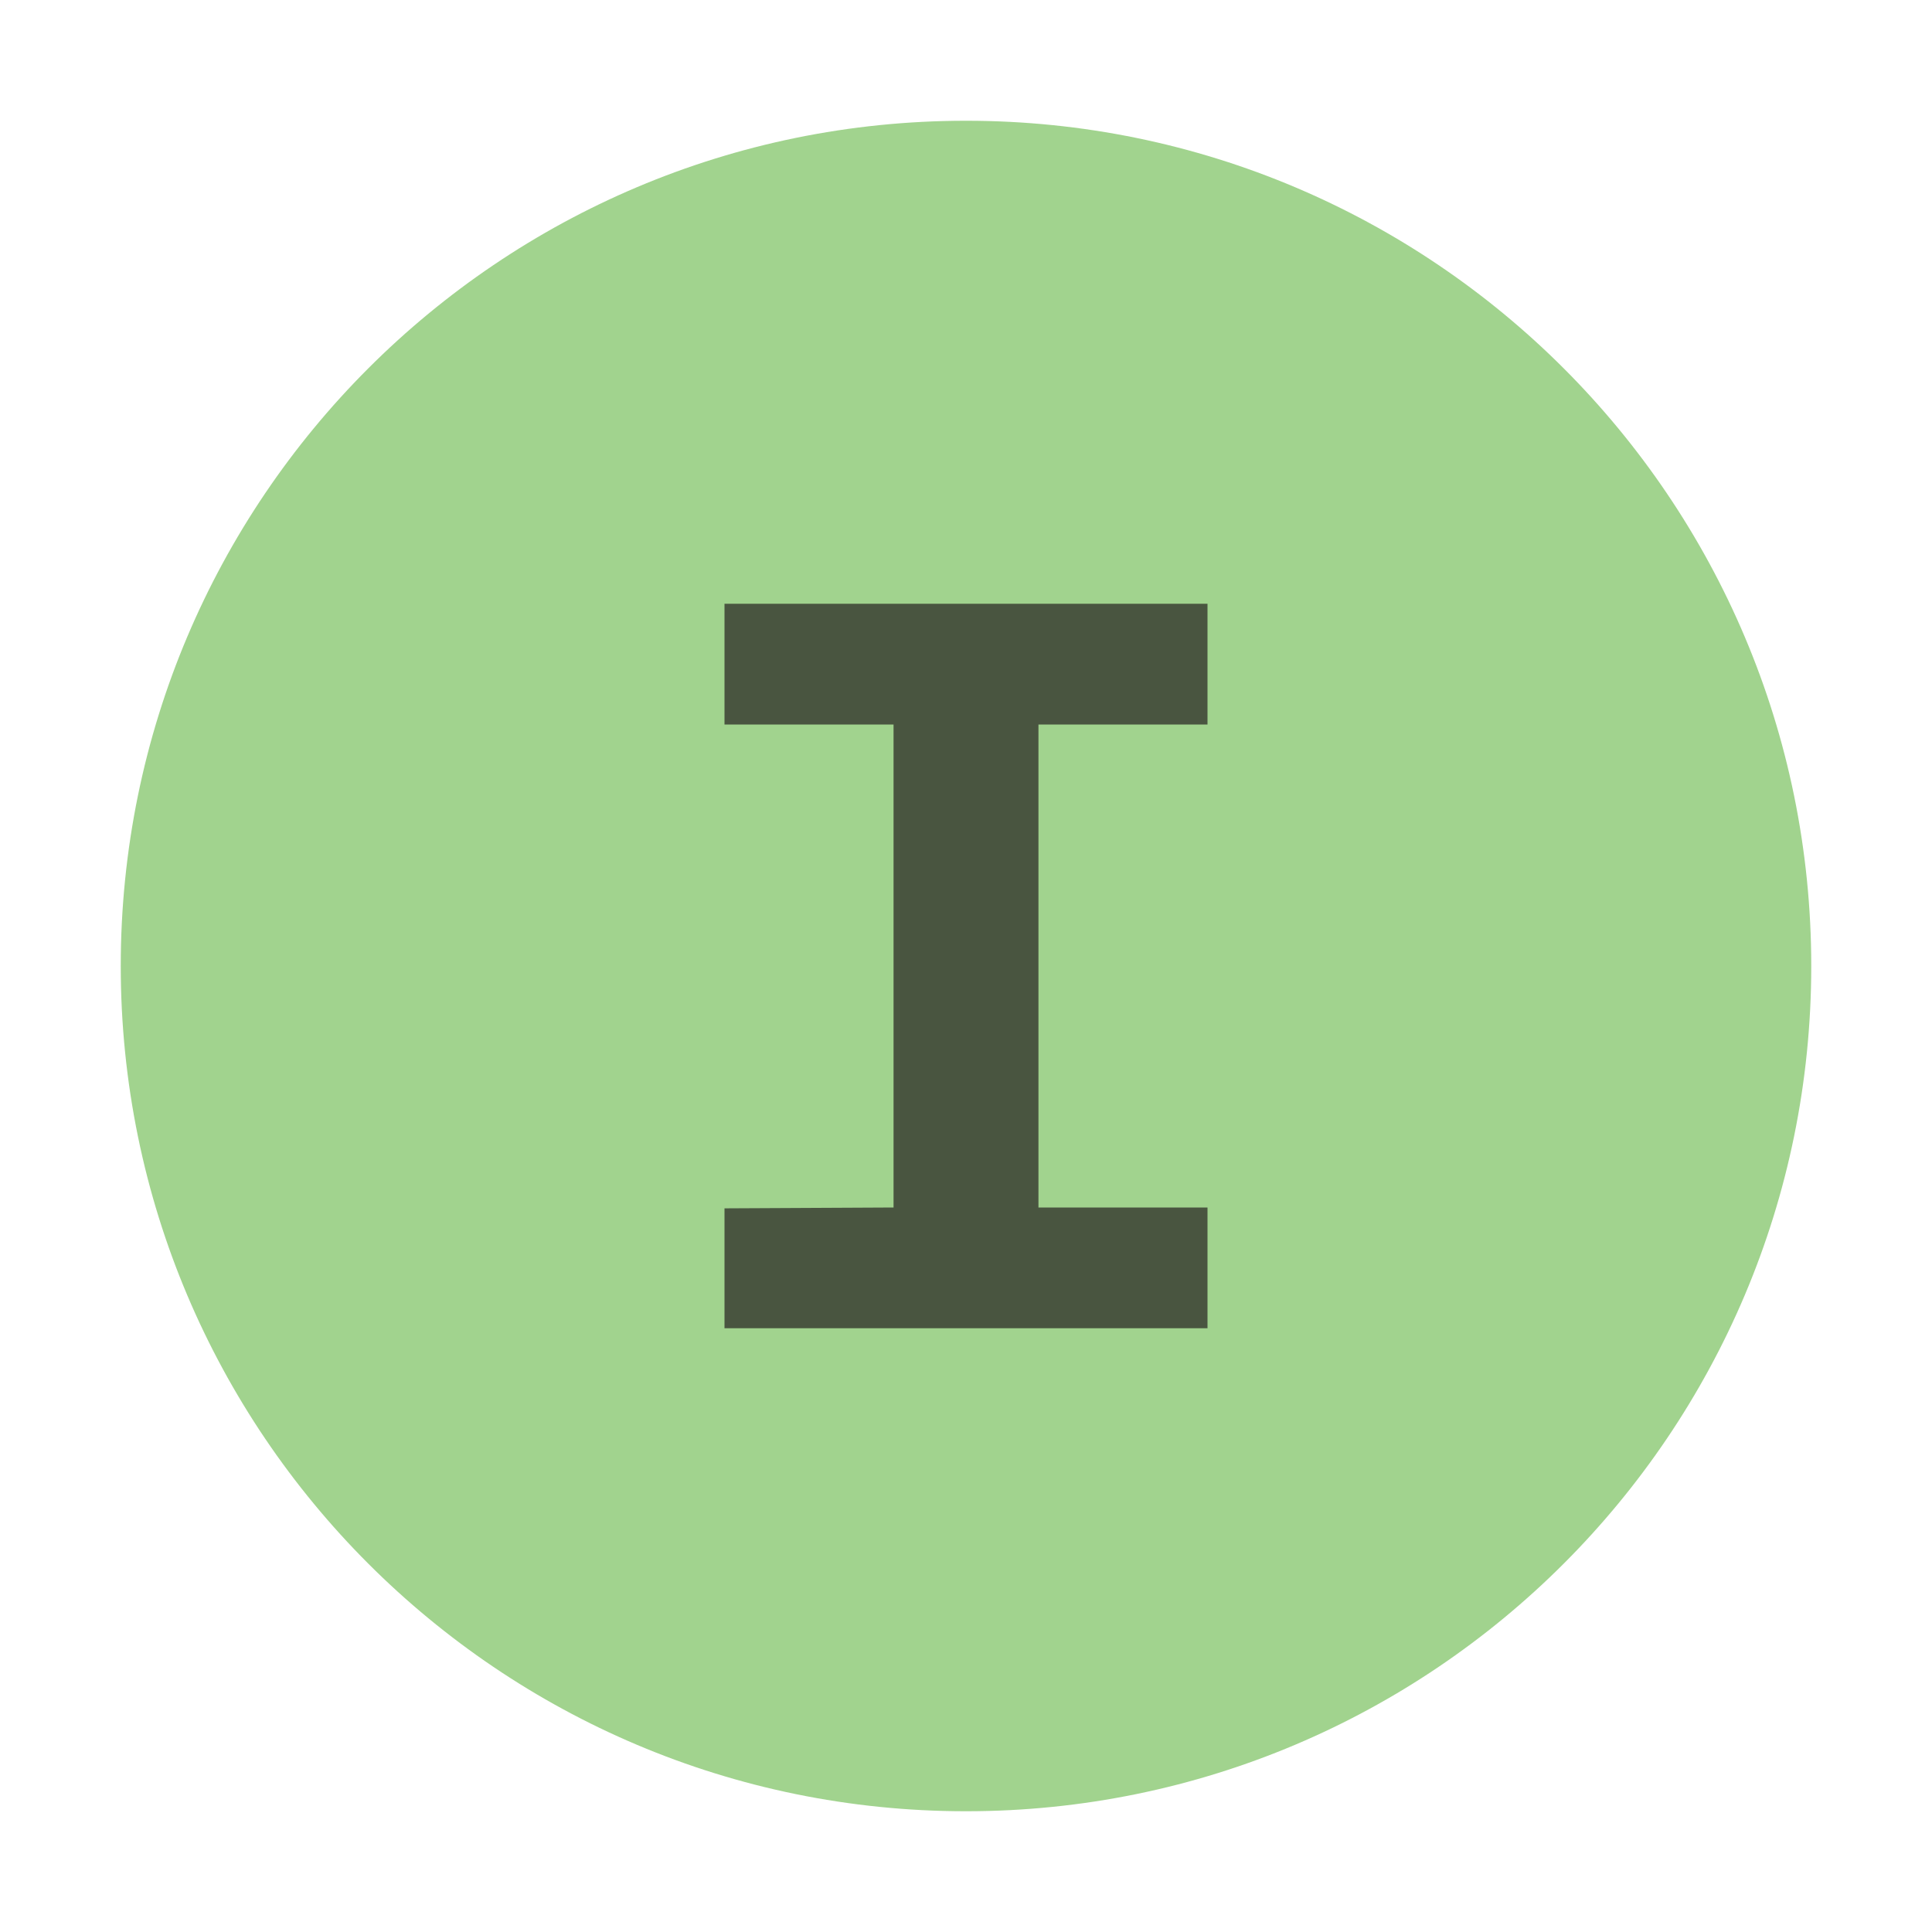
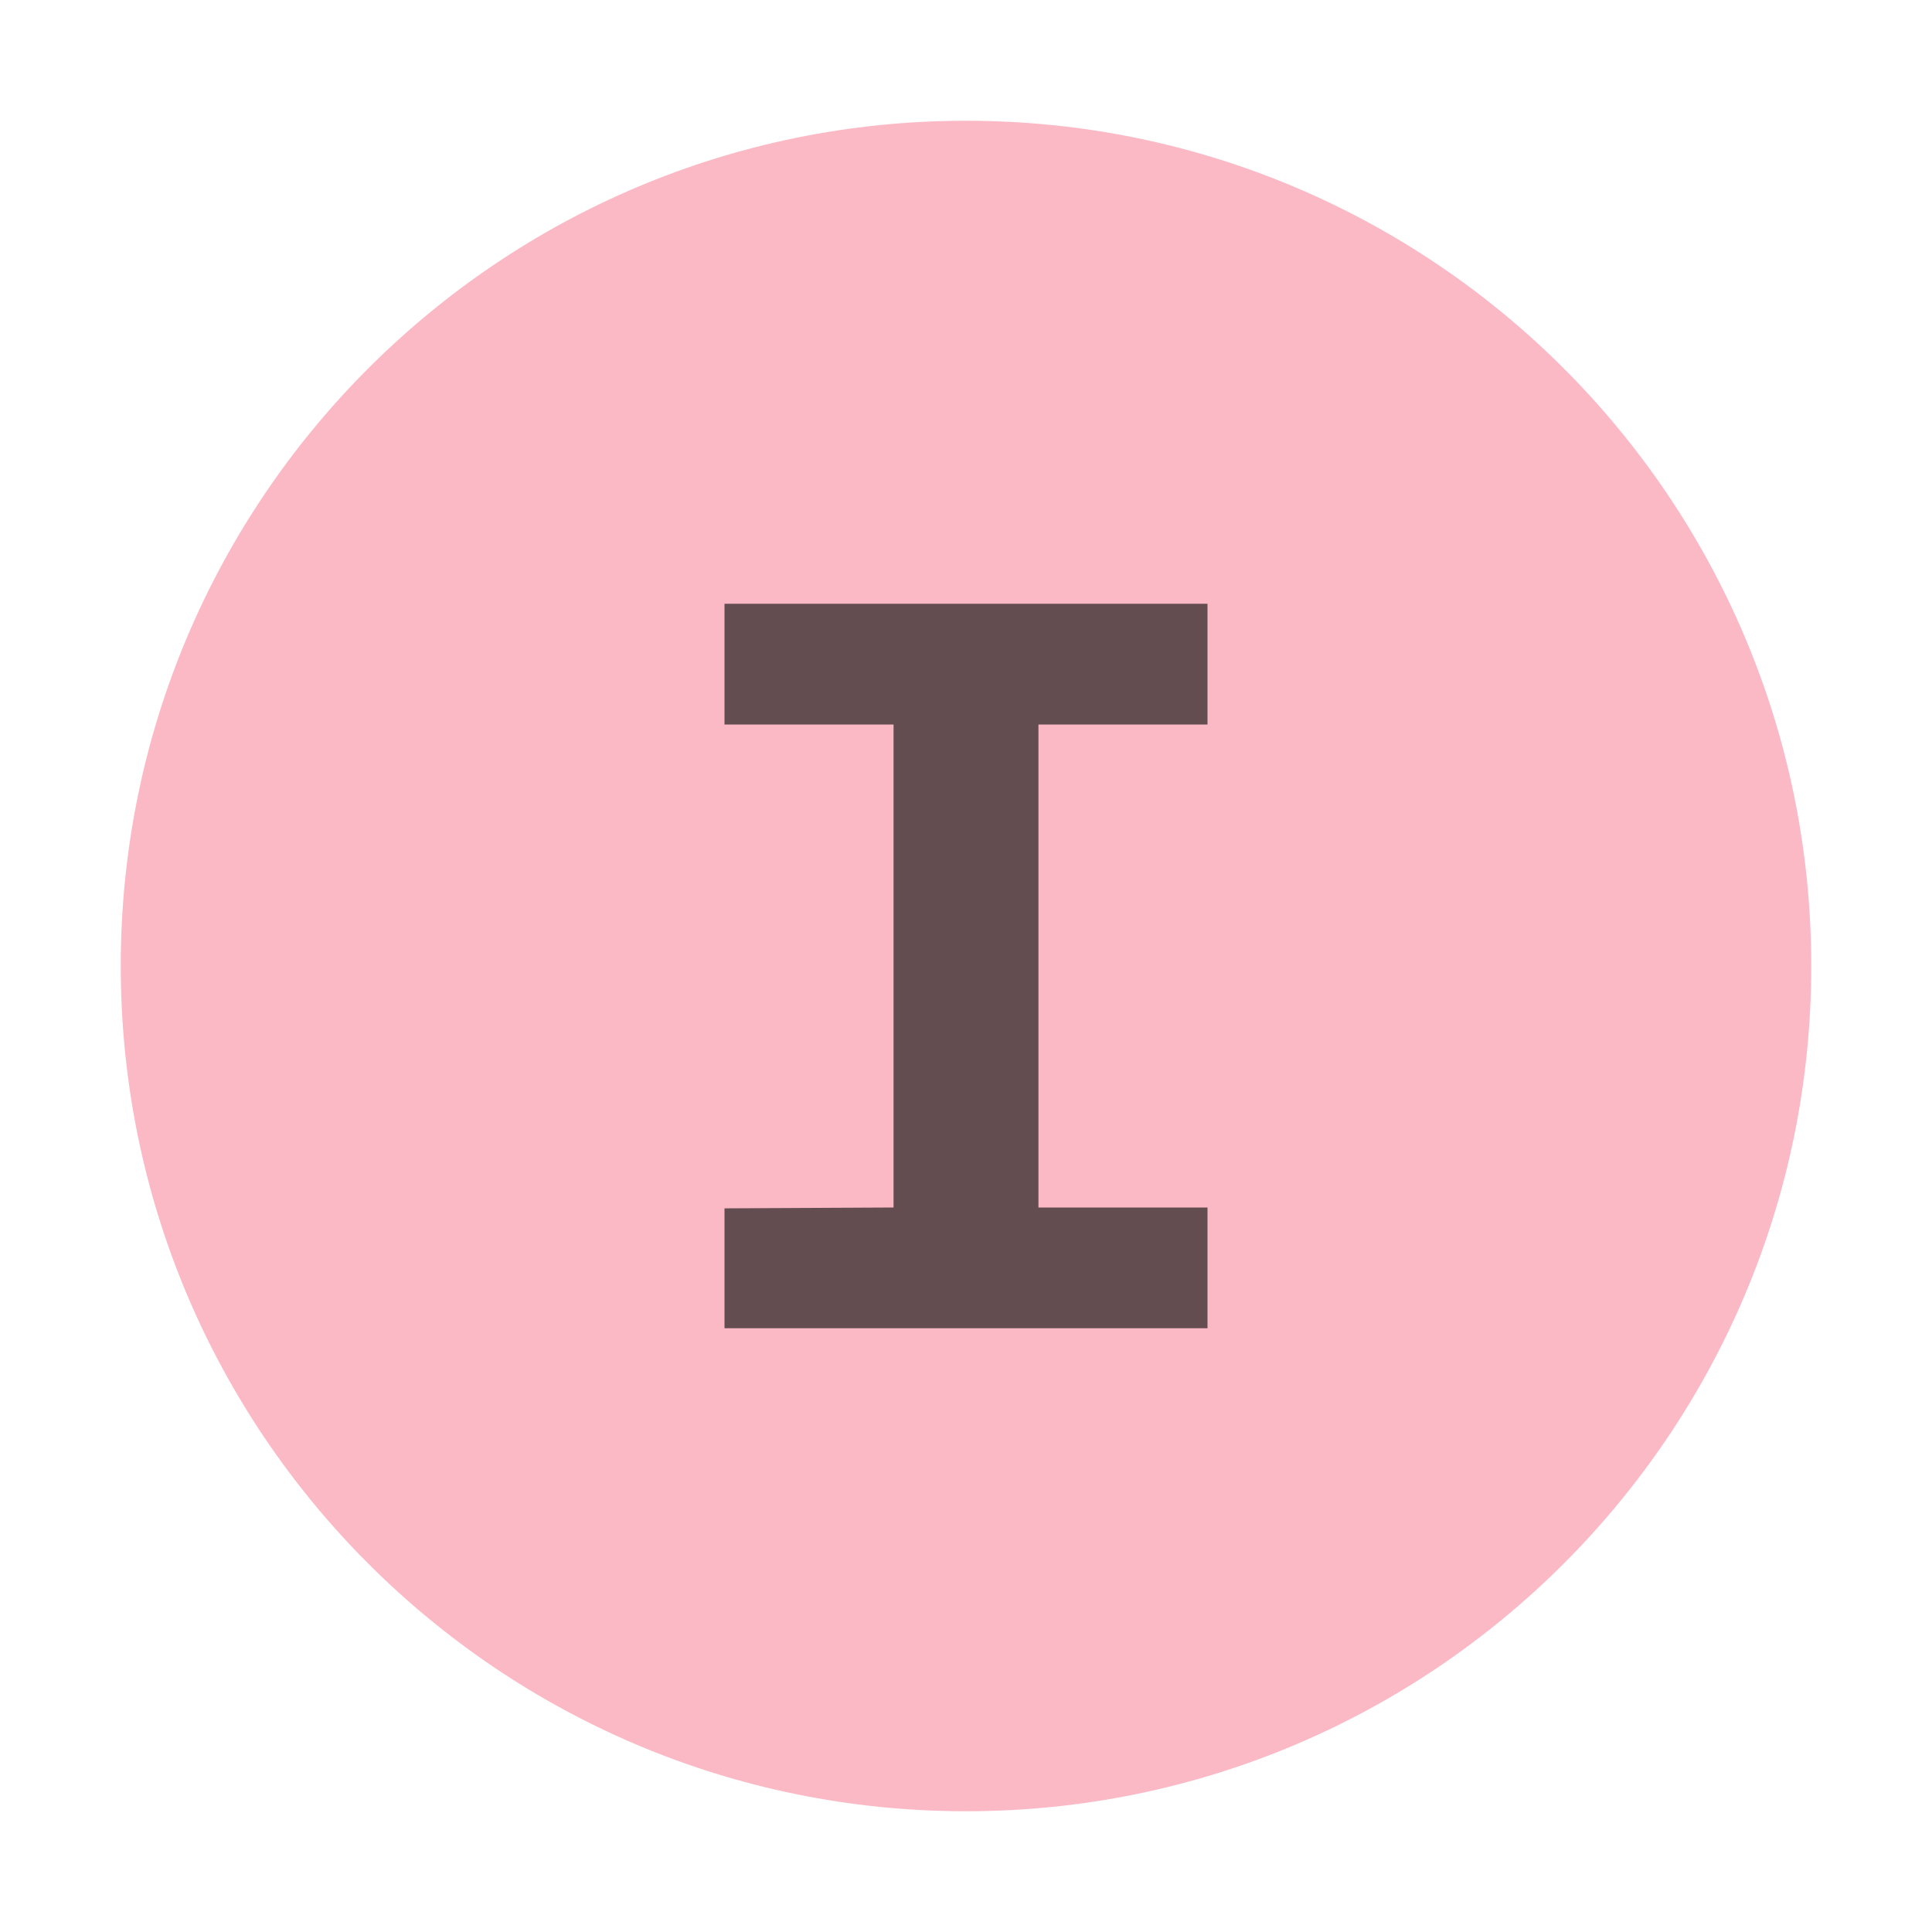
<svg xmlns="http://www.w3.org/2000/svg" width="16" height="16" viewBox="0 0 16 16">
  <g fill="none" fill-rule="evenodd">
-     <path fill="#62B543" fill-opacity=".6" d="M15,8 C15,11.866 11.866,15 8,15 C4.134,15 1,11.866 1,8 C1,4.134 4.134,1 8,1 C11.866,1 15,4.134 15,8" />
+     <path fill="#F98B9E" fill-opacity=".6" d="M15,8 C15,11.866 11.866,15 8,15 C4.134,15 1,11.866 1,8 C1,4.134 4.134,1 8,1 C11.866,1 15,4.134 15,8" />
    <polygon fill="#231F20" points="8.6 10 8.6 6 10 6 10 5 6 5 6 6 7.4 6 7.4 10 6 10.007 6 11 10 11 10 10" opacity=".7" />
  </g>
</svg>
